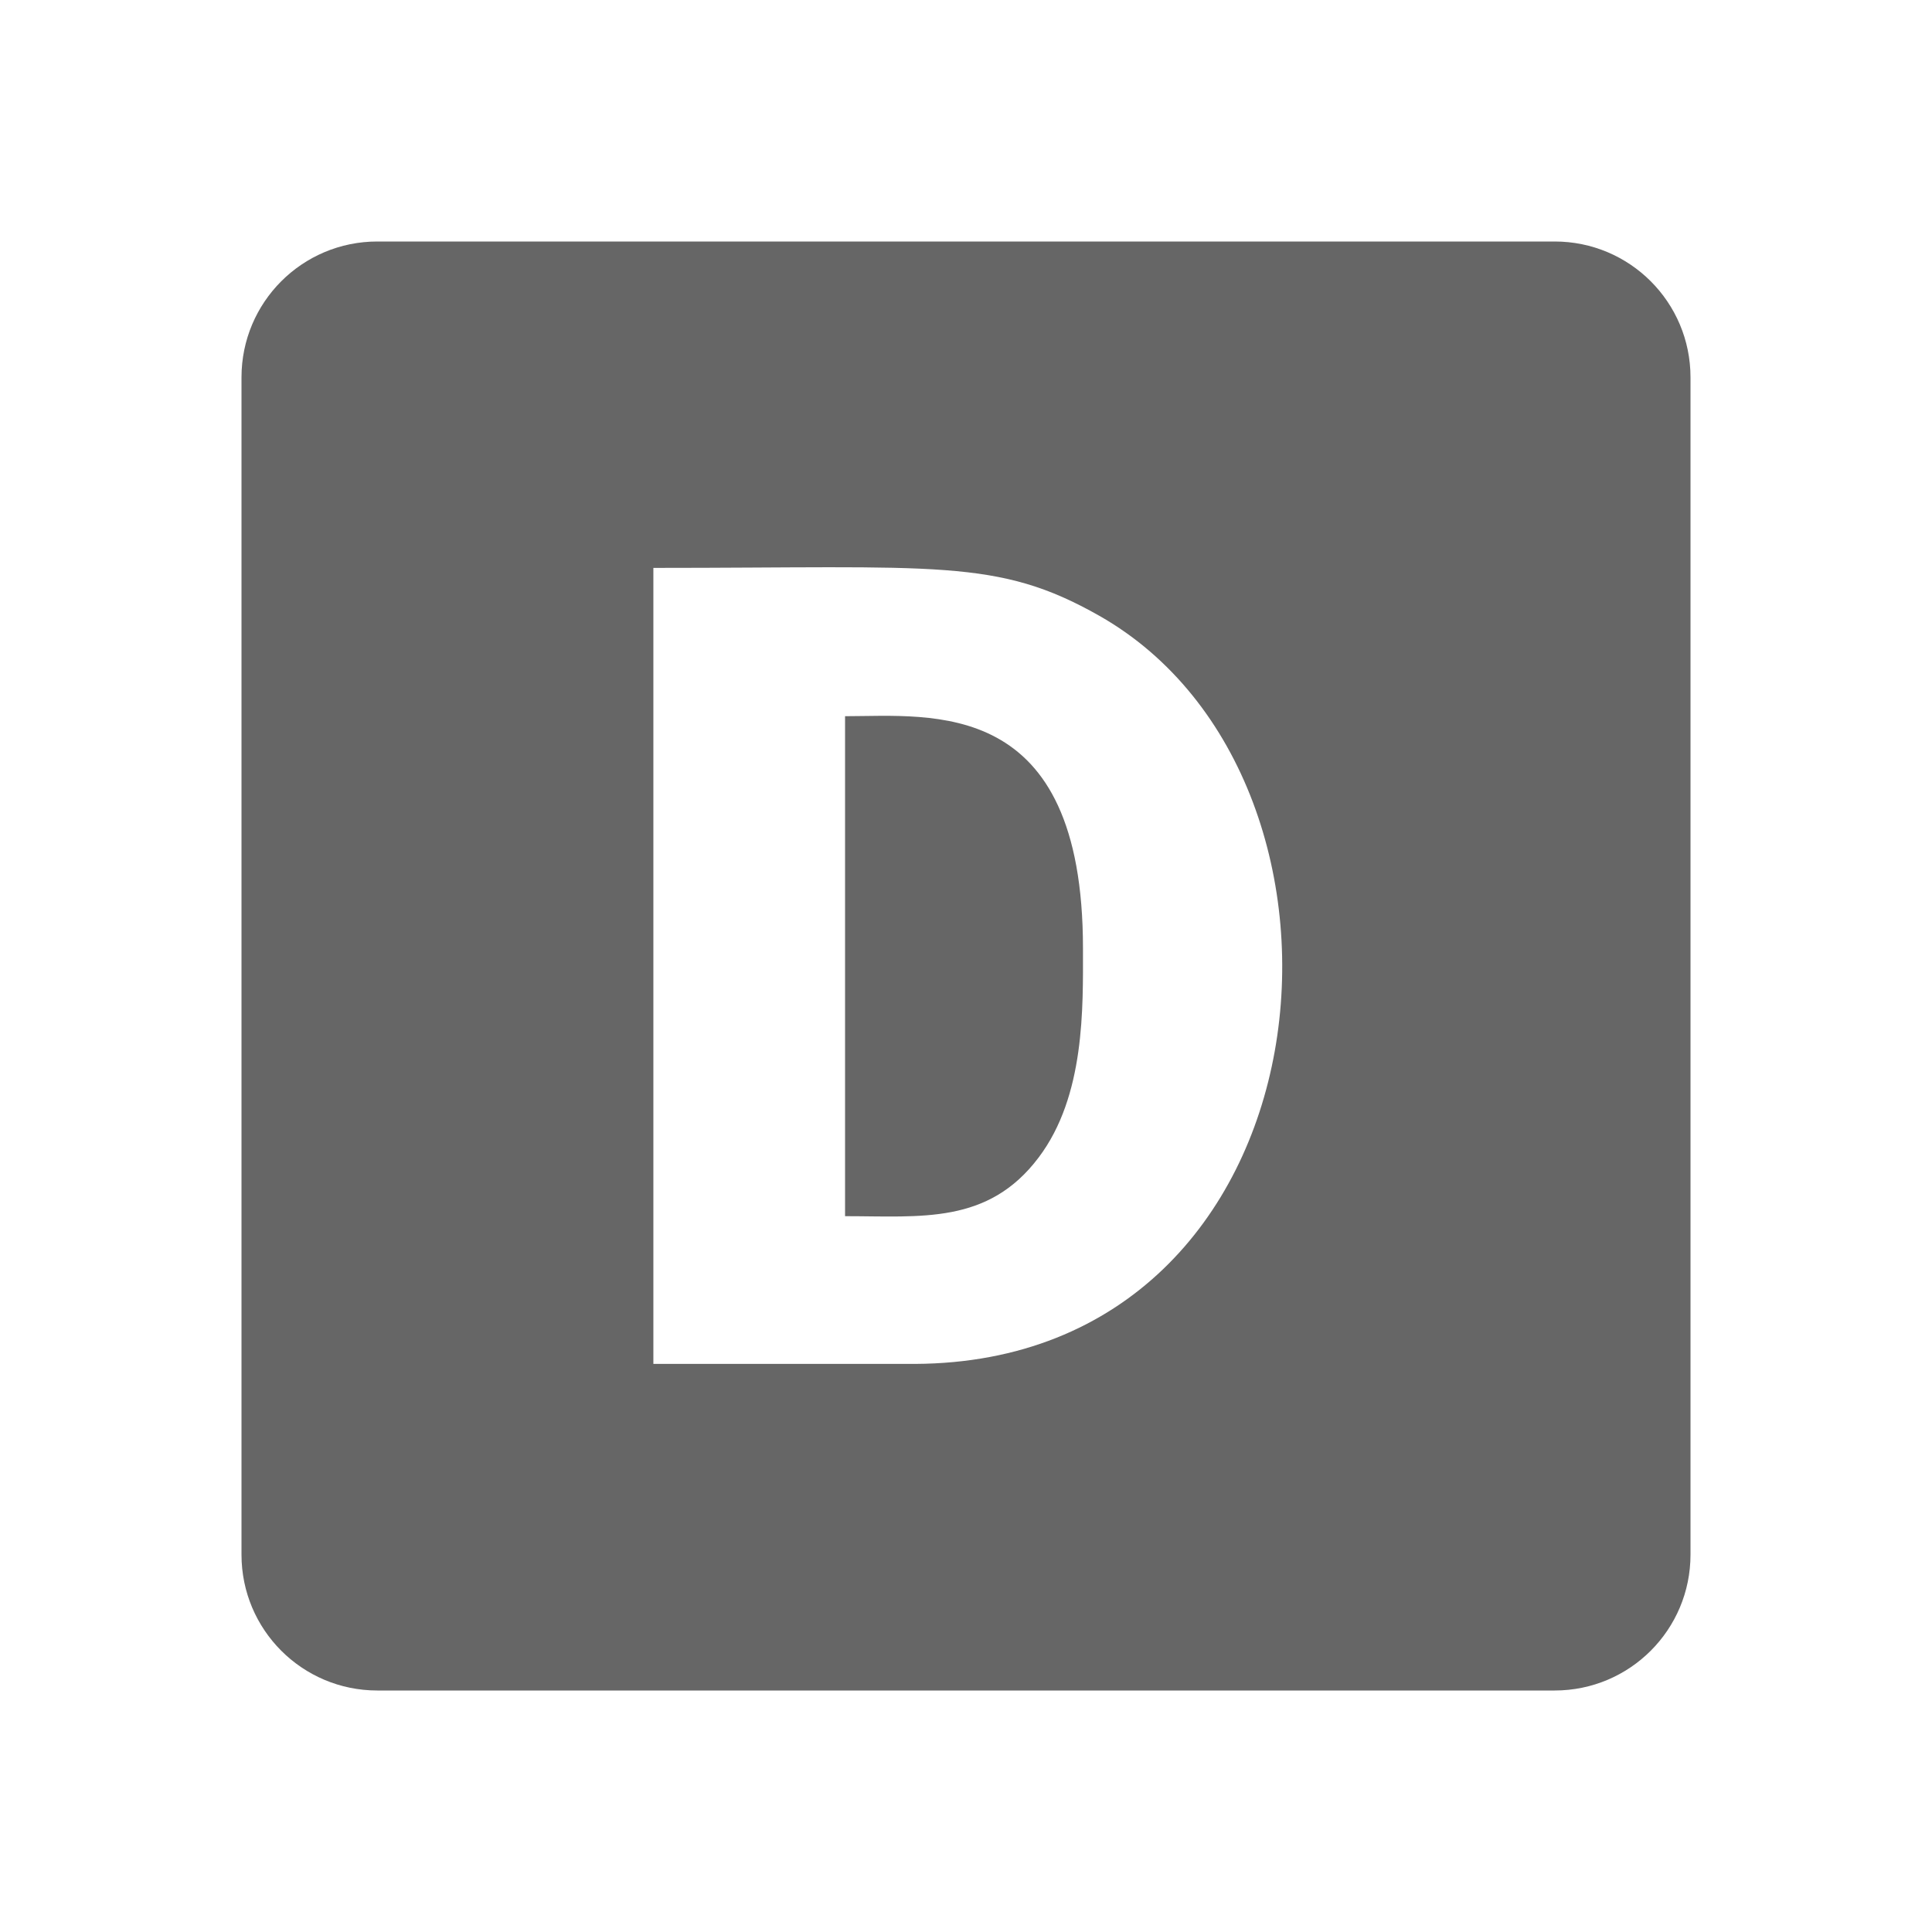
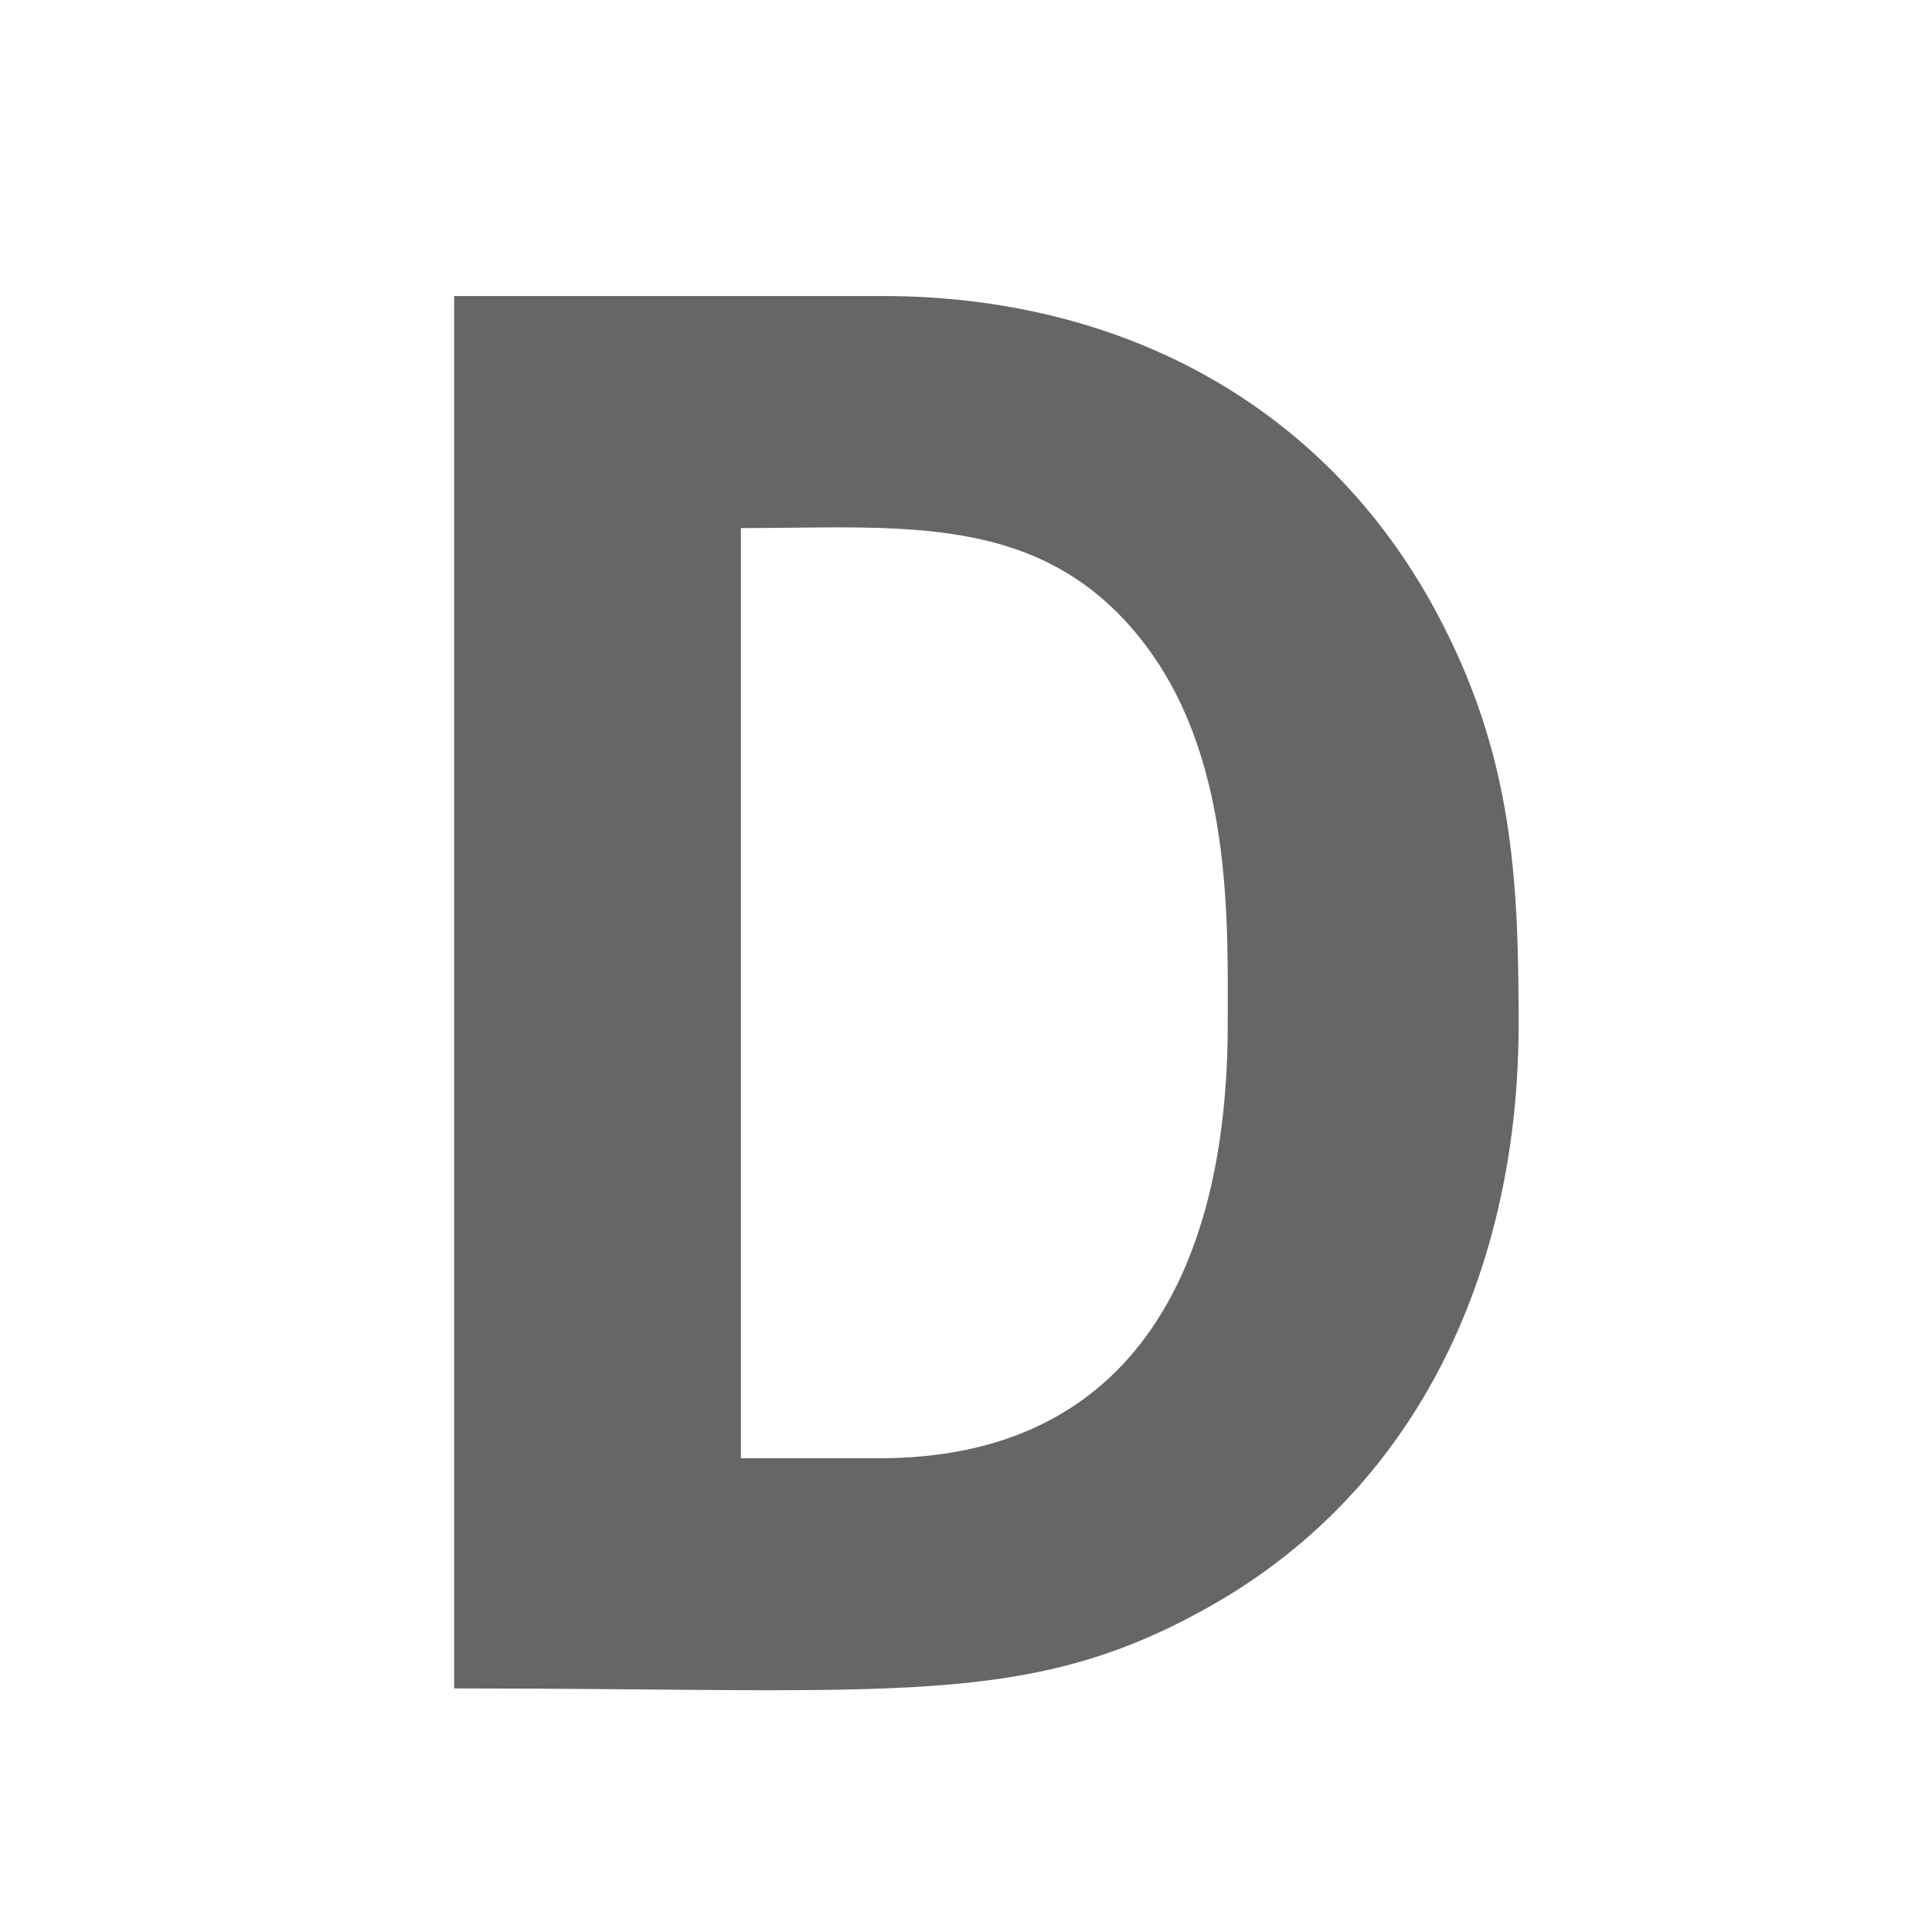
<svg xmlns="http://www.w3.org/2000/svg" version="1.1" id="icon" x="0px" y="0px" viewBox="0 0 1024 1024" enable-background="new 0 0 1024 1024" xml:space="preserve">
-   <path fill="#666666" d="M896,824c0,39.8-32.2,72-72,72H200c-39.8,0-72-32.2-72-72V200c0-39.8,32.2-72,72-72h624  c39.8,0,72,32.2,72,72V824z M485.1,722.9c223.5-1.2,252.1-308.7,97.6-396.5c-54.1-30.7-85.5-25.4-236.4-25.4v421.9H485.1z   M574,502.7c0,31.2,1.2,78.1-23.5,110.8c-26.8,35.6-62.3,31.1-102.6,31.1V379.6C494,379.6,574,368.9,574,502.7z" />
+   <g>
+     <path fill="#666666" d="M240.7,894.9v-738h227.1c124.7,0,234.2,56.3,294,168.5c40.1,75.3,43.1,140.3,43.1,217.7   c0,127.1-51.4,244-161.7,307.2C545.3,906.3,475.6,894.9,240.7,894.9z M392.7,279.9v493h73.5c130,0,183.2-94.6,184.5-225.2   c0-58,3.6-147.1-46.6-209.7C550.4,271.1,476.8,279.9,392.7,279.9z" />
+   </g>
</svg>
